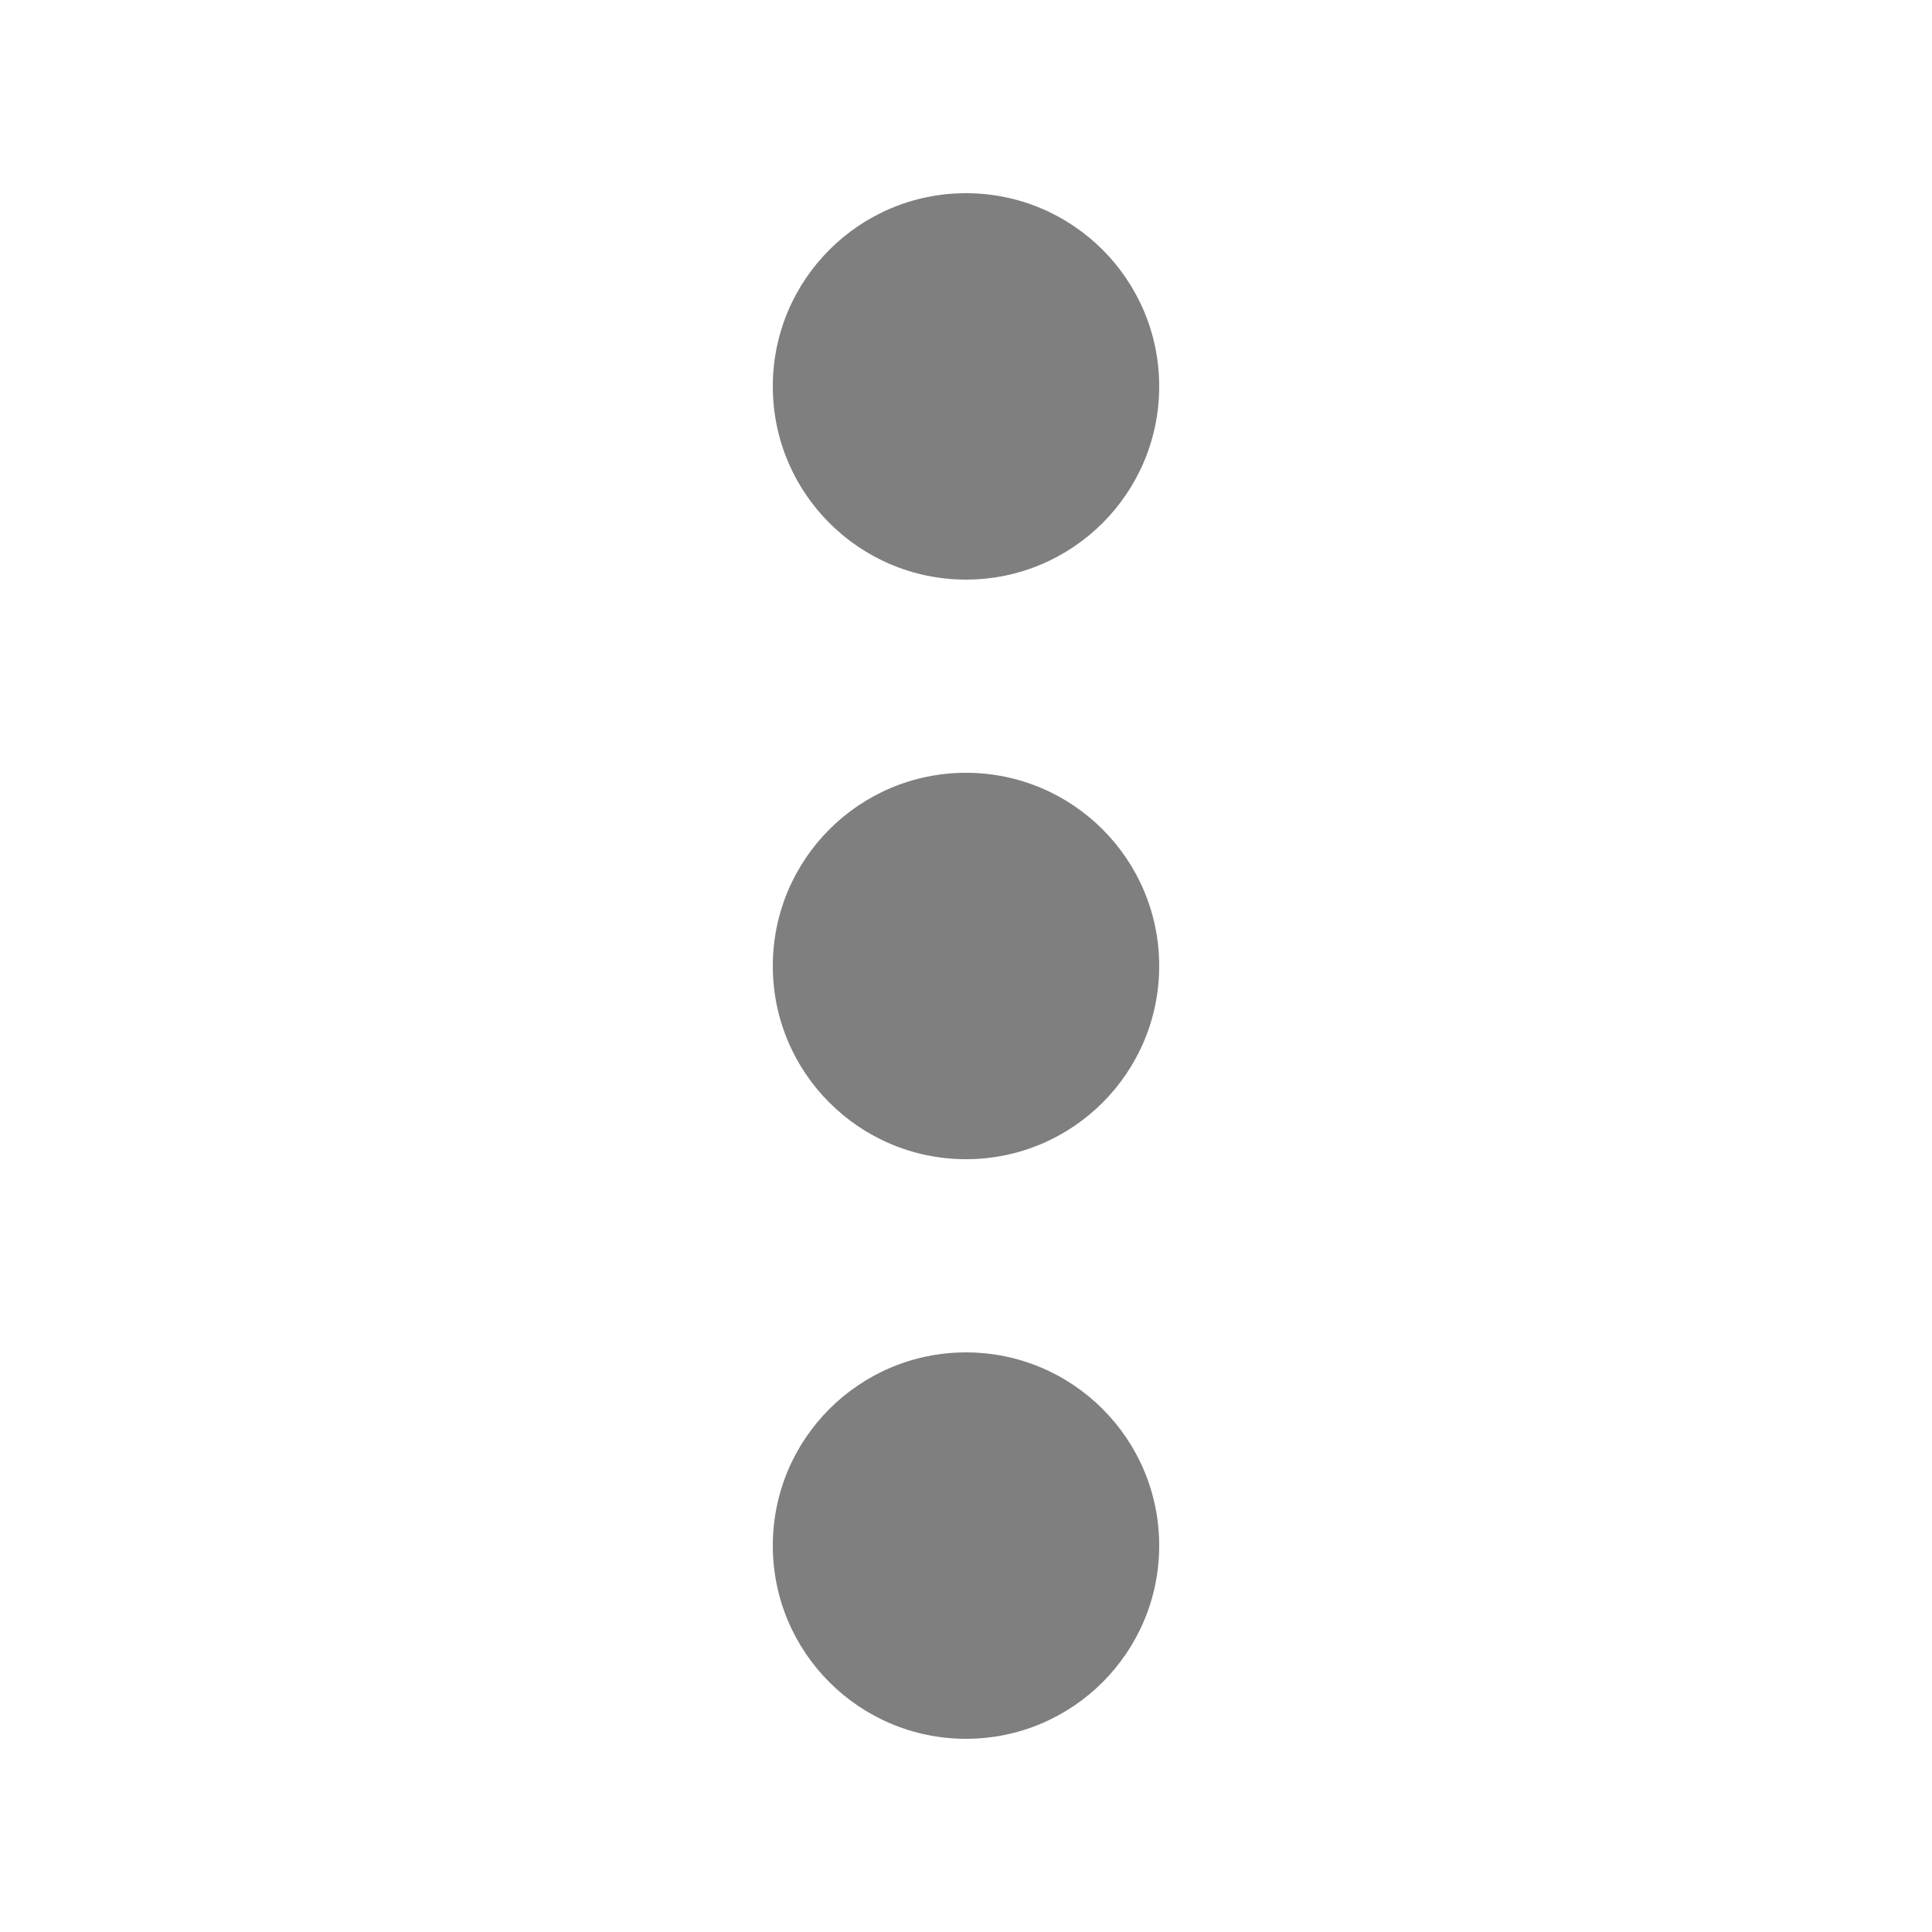
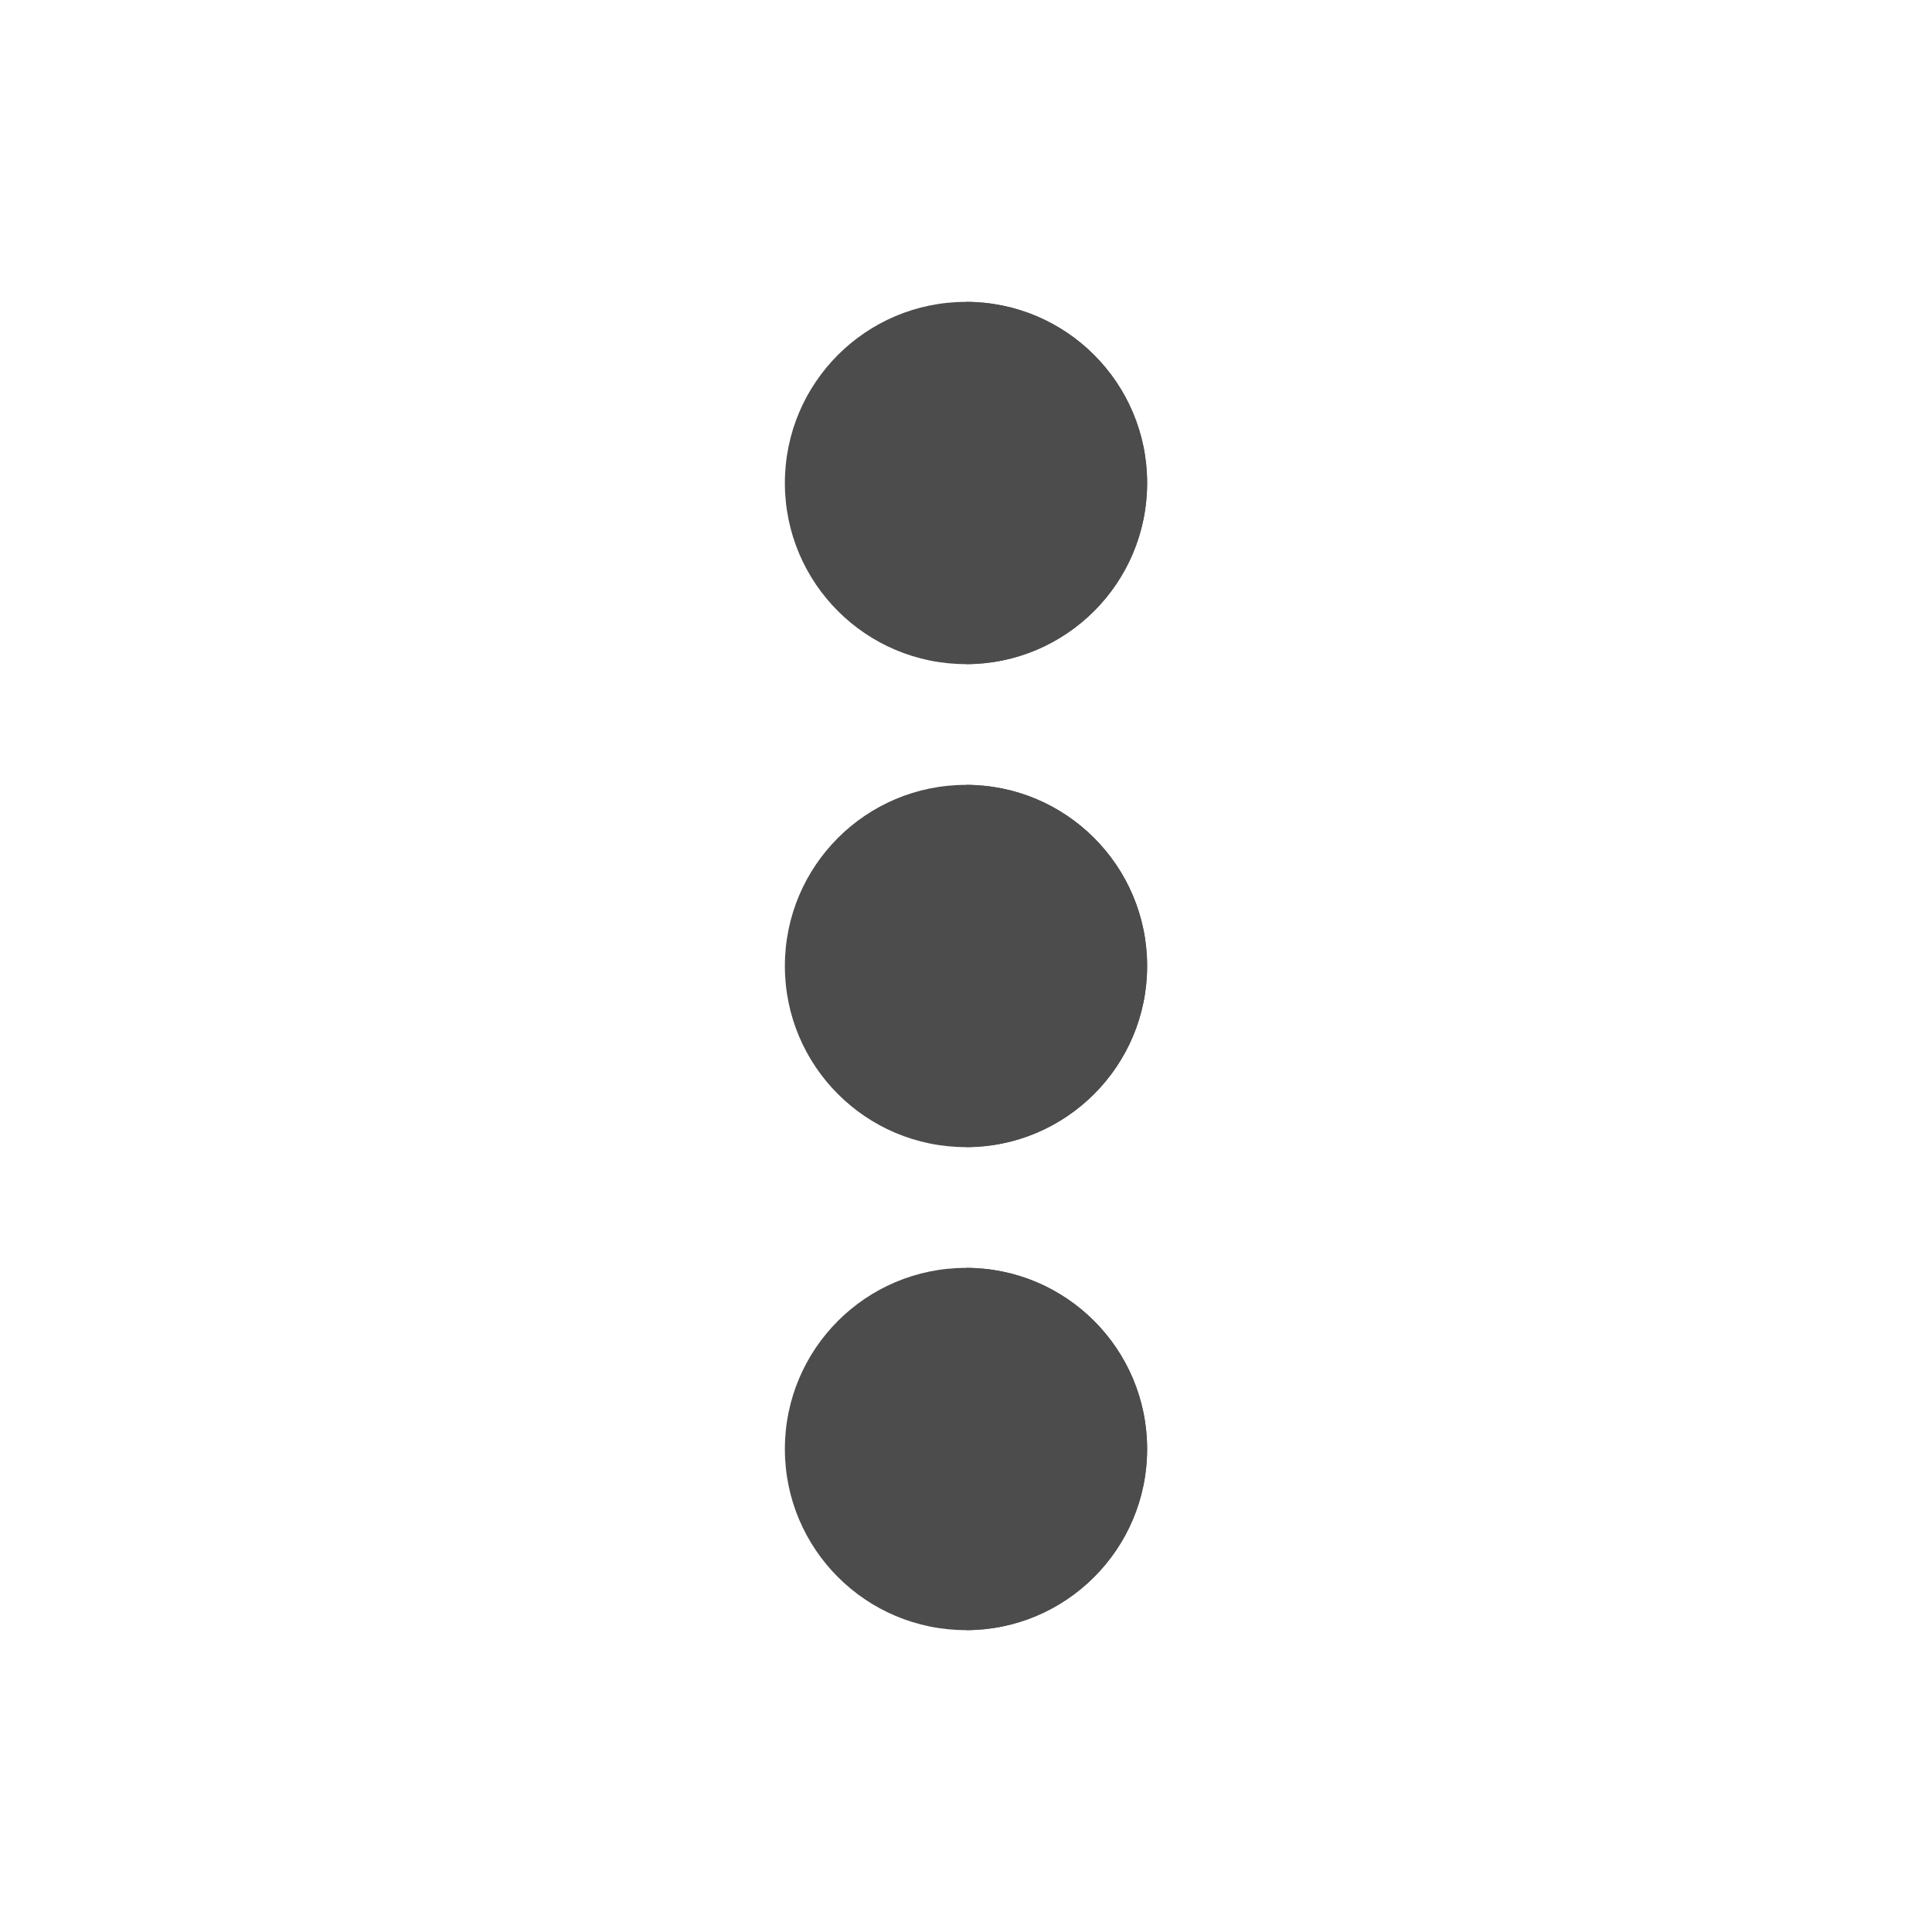
- <svg xmlns="http://www.w3.org/2000/svg" width="20" height="20">
+ <svg xmlns="http://www.w3.org/2000/svg" width="32" height="32">
  <g>
    <rect fill="none" id="canvas_background" height="402" width="582" y="-1" x="-1" />
  </g>
  <g>
-     <path fill="#7f7f7f" id="svg_1" d="m10,12a2,2 0 1 1 0,-4a2,2 0 0 1 0,4zm0,-6a2,2 0 1 1 0,-4a2,2 0 0 1 0,4zm0,12a2,2 0 1 1 0,-4a2,2 0 0 1 0,4z" />
+     <circle fill="#4c4c4c" id="svg_1" r="3" cy="16" cx="16" class="cls-1" />
+     <circle fill="#4c4c4c" id="svg_2" r="3" cy="8" cx="16" class="cls-1" />
+     <circle fill="#4c4c4c" id="svg_3" r="3" cy="24" cx="16" class="cls-1" />
+     <path fill="#4c4c4c" id="svg_4" d="m16,13l0,6a3,3 0 0 0 0,-6z" class="cls-2" />
+     <path fill="#4c4c4c" id="svg_5" d="m16,5l0,6a3,3 0 0 0 0,-6z" class="cls-2" />
+     <path fill="#4c4c4c" id="svg_6" d="m16,21l0,6a3,3 0 0 0 0,-6z" class="cls-2" />
  </g>
</svg>
